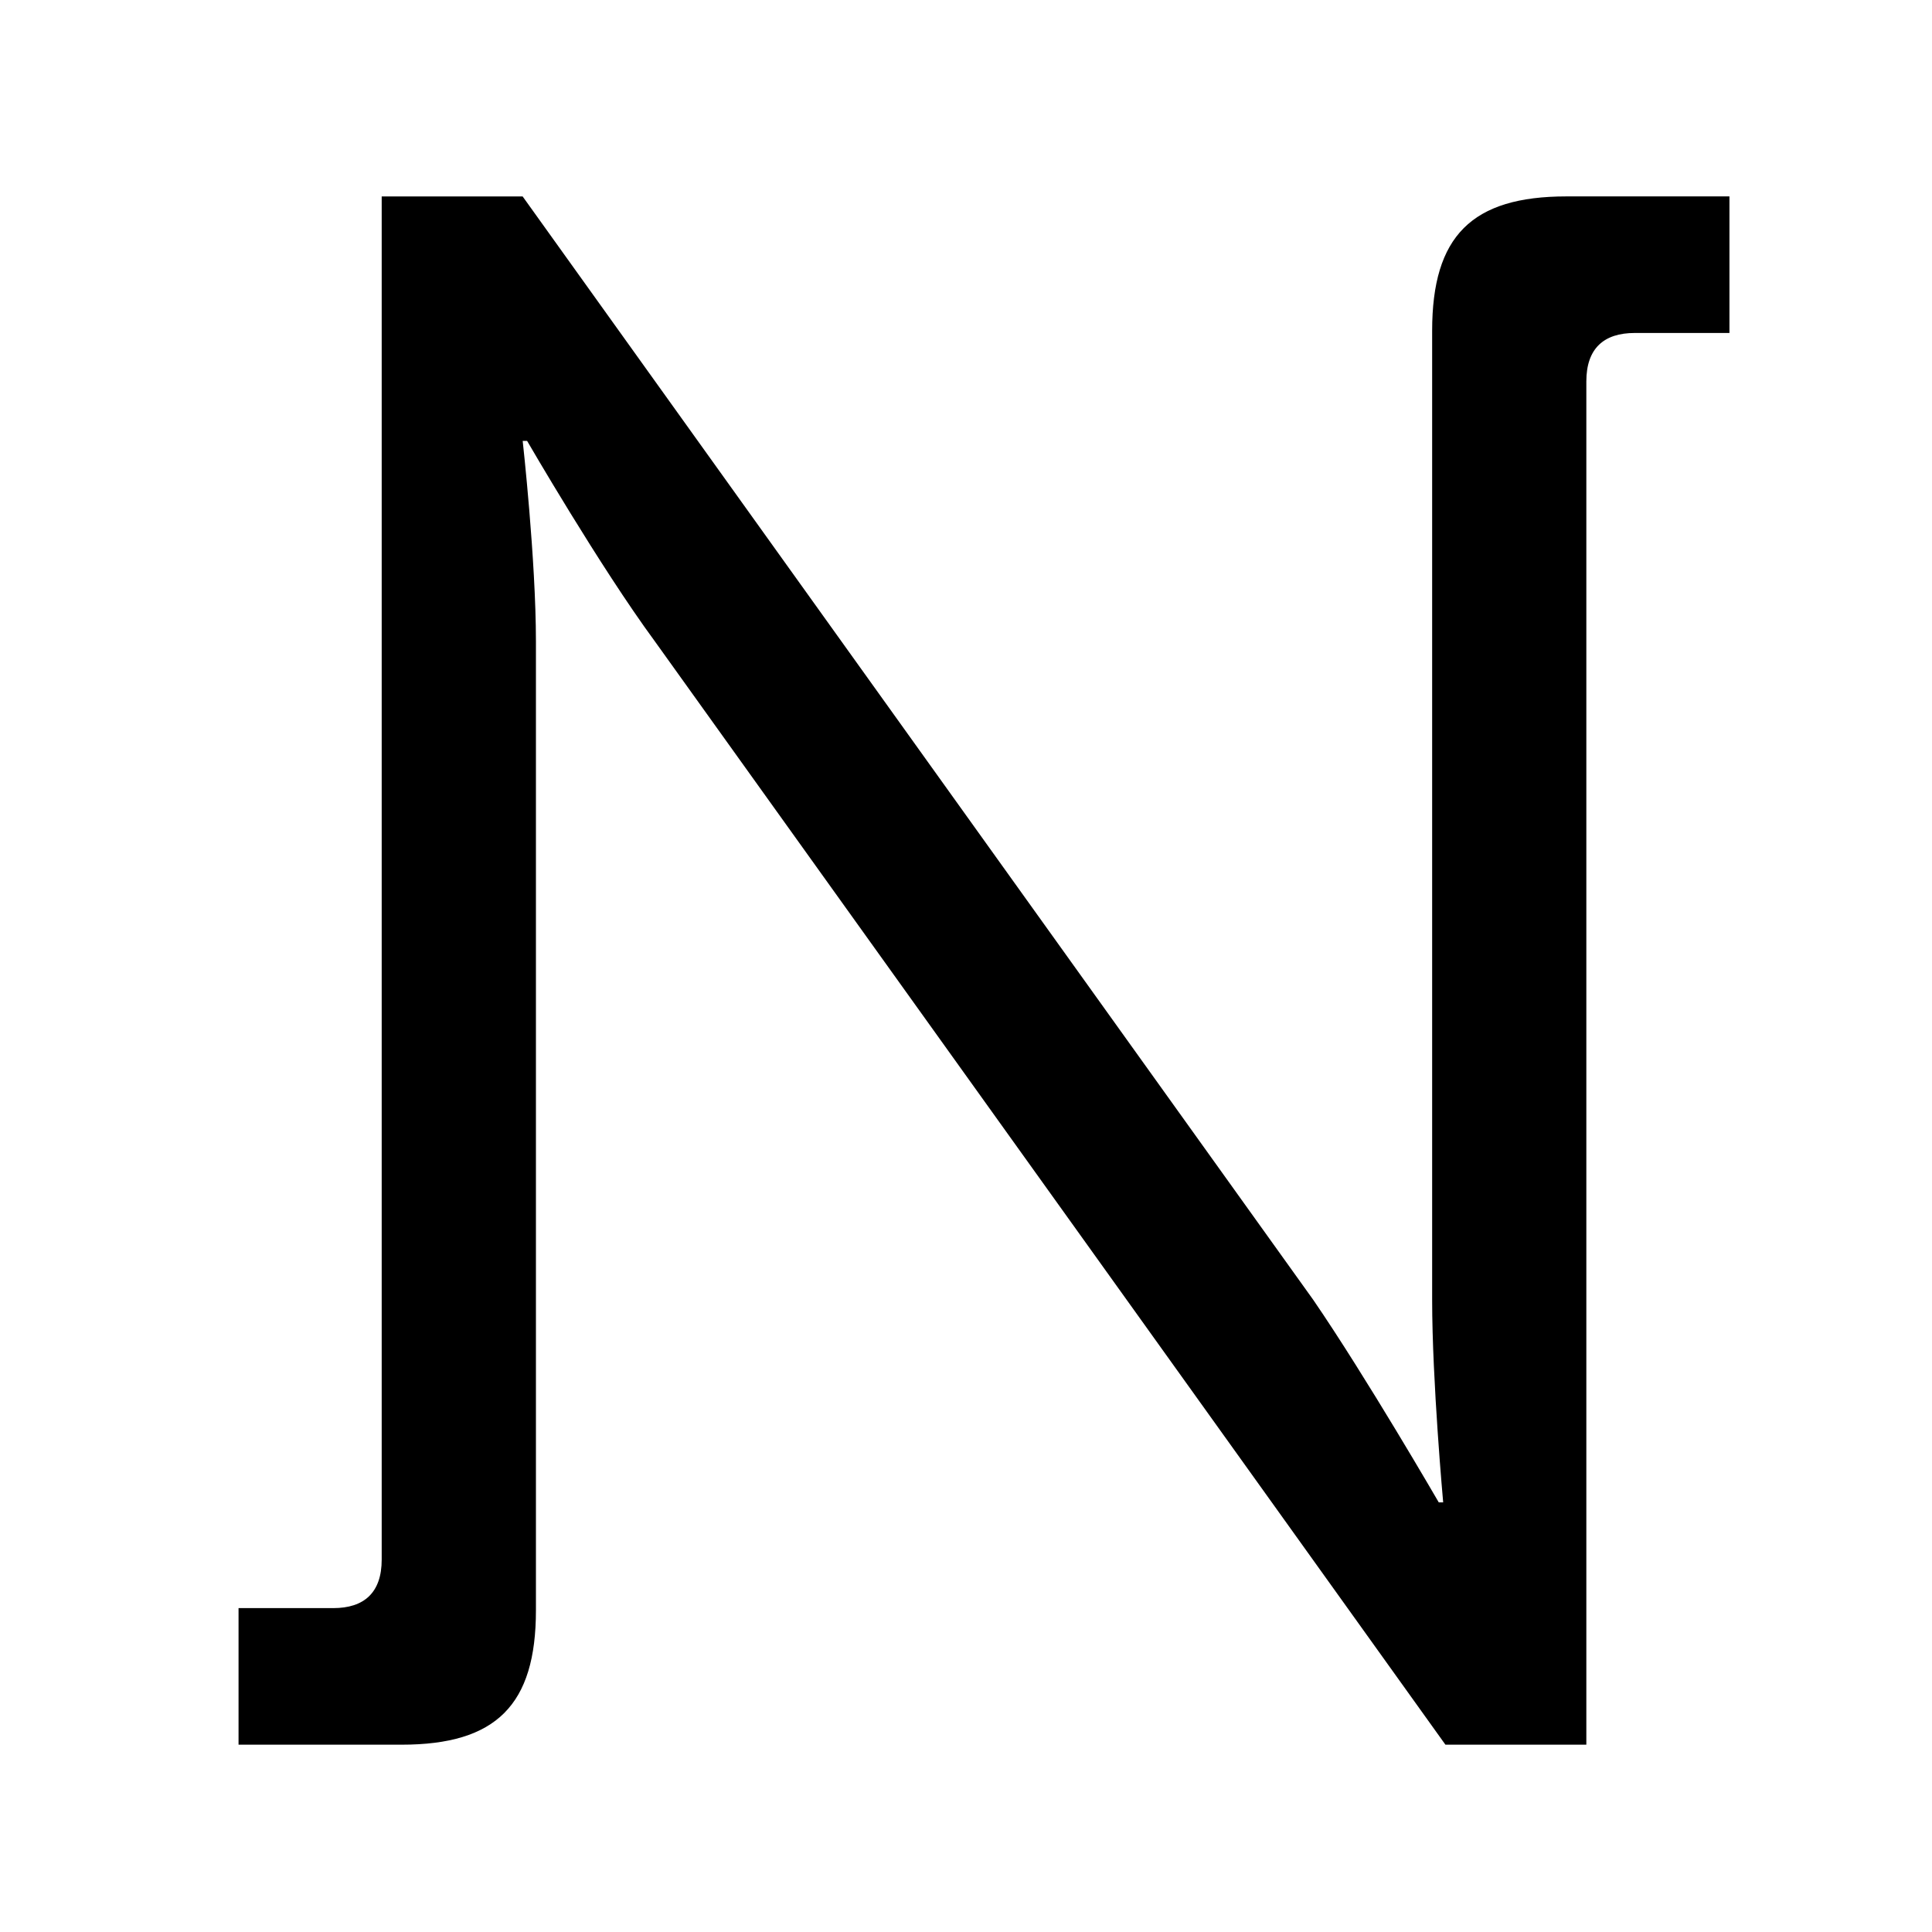
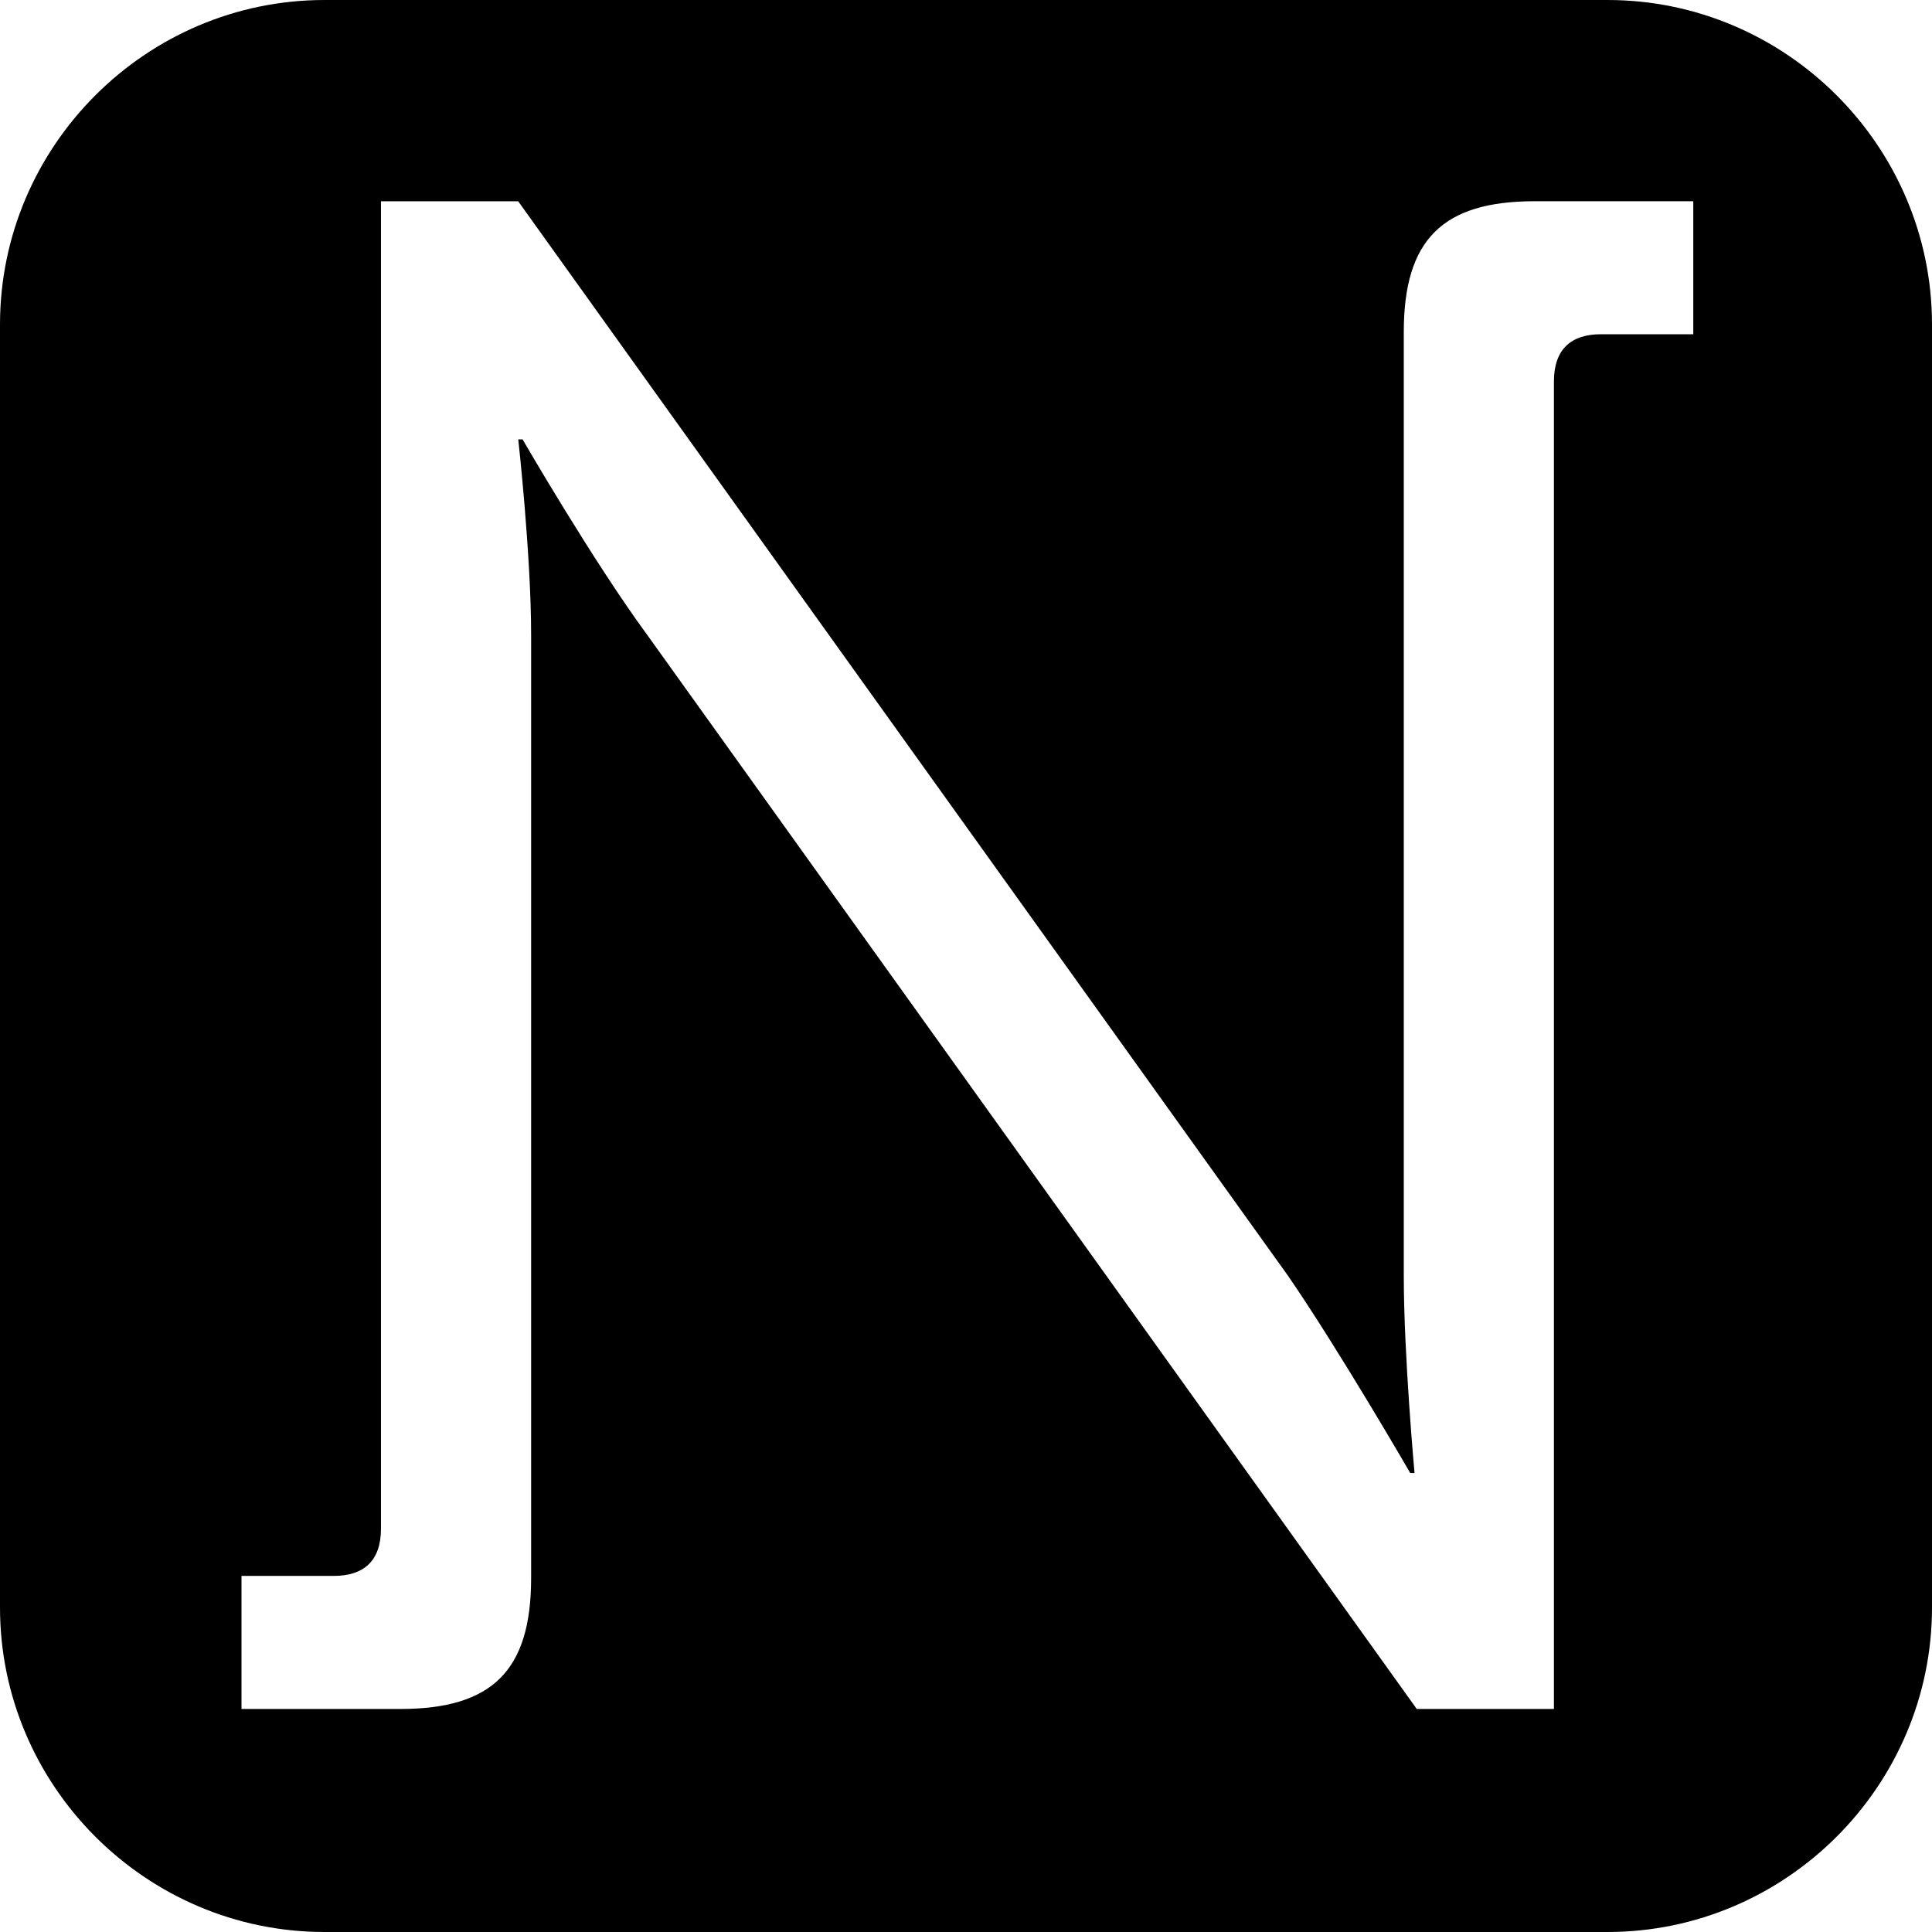
- <svg xmlns="http://www.w3.org/2000/svg" version="1.1" id="Layer_1" x="0px" y="0px" width="300px" height="300px" viewBox="0 0 300 300" enable-background="new 0 0 300 300" xml:space="preserve">
-   <path d="M37.041,249.707H51.75c4.788,0,7.519-2.4,7.519-7.525V30.505h21.887l122.76,171.327  c8.205,11.962,19.495,31.458,19.495,31.458h0.685c0,0-1.713-18.81-1.713-31.458V51.361c0-14.706,6.156-20.863,20.861-20.863h25.303  v21.206h-14.705c-4.79,0-7.516,2.39-7.516,7.526v211.684h-21.881L101.679,99.577C93.132,87.952,81.847,68.46,81.847,68.46h-0.685  c0,0,2.057,18.471,2.057,31.117v150.475c0,14.692-6.158,20.862-20.864,20.862H37.041V249.707z" />
+ <svg xmlns="http://www.w3.org/2000/svg" version="1.1" id="Layer_1" x="0px" y="0px" width="32px" height="32px" viewBox="134 134 32 32" enable-background="new 134 134 32 32" xml:space="preserve">
+   <path d="M160.625,134h-21.25c-2.956,0-5.375,2.419-5.375,5.375v21.25c0,2.956,2.419,5.375,5.375,5.375h21.25  c2.956,0,5.375-2.419,5.375-5.375v-21.25C166,136.419,163.581,134,160.625,134z M138,160.102h1.528c0.498,0,0.782-0.249,0.782-0.781  v-21.987h2.273l12.75,17.796c0.853,1.241,2.025,3.268,2.025,3.268h0.071c0,0-0.178-1.954-0.178-3.268v-15.63  c0-1.527,0.64-2.167,2.167-2.167h2.628v2.203h-1.528c-0.496,0-0.78,0.249-0.78,0.781v21.989h-2.272l-12.751-17.797  c-0.888-1.207-2.06-3.232-2.06-3.232h-0.071c0,0,0.213,1.919,0.213,3.232v15.629c0,1.526-0.639,2.168-2.167,2.168H138V160.102z" />
</svg>
